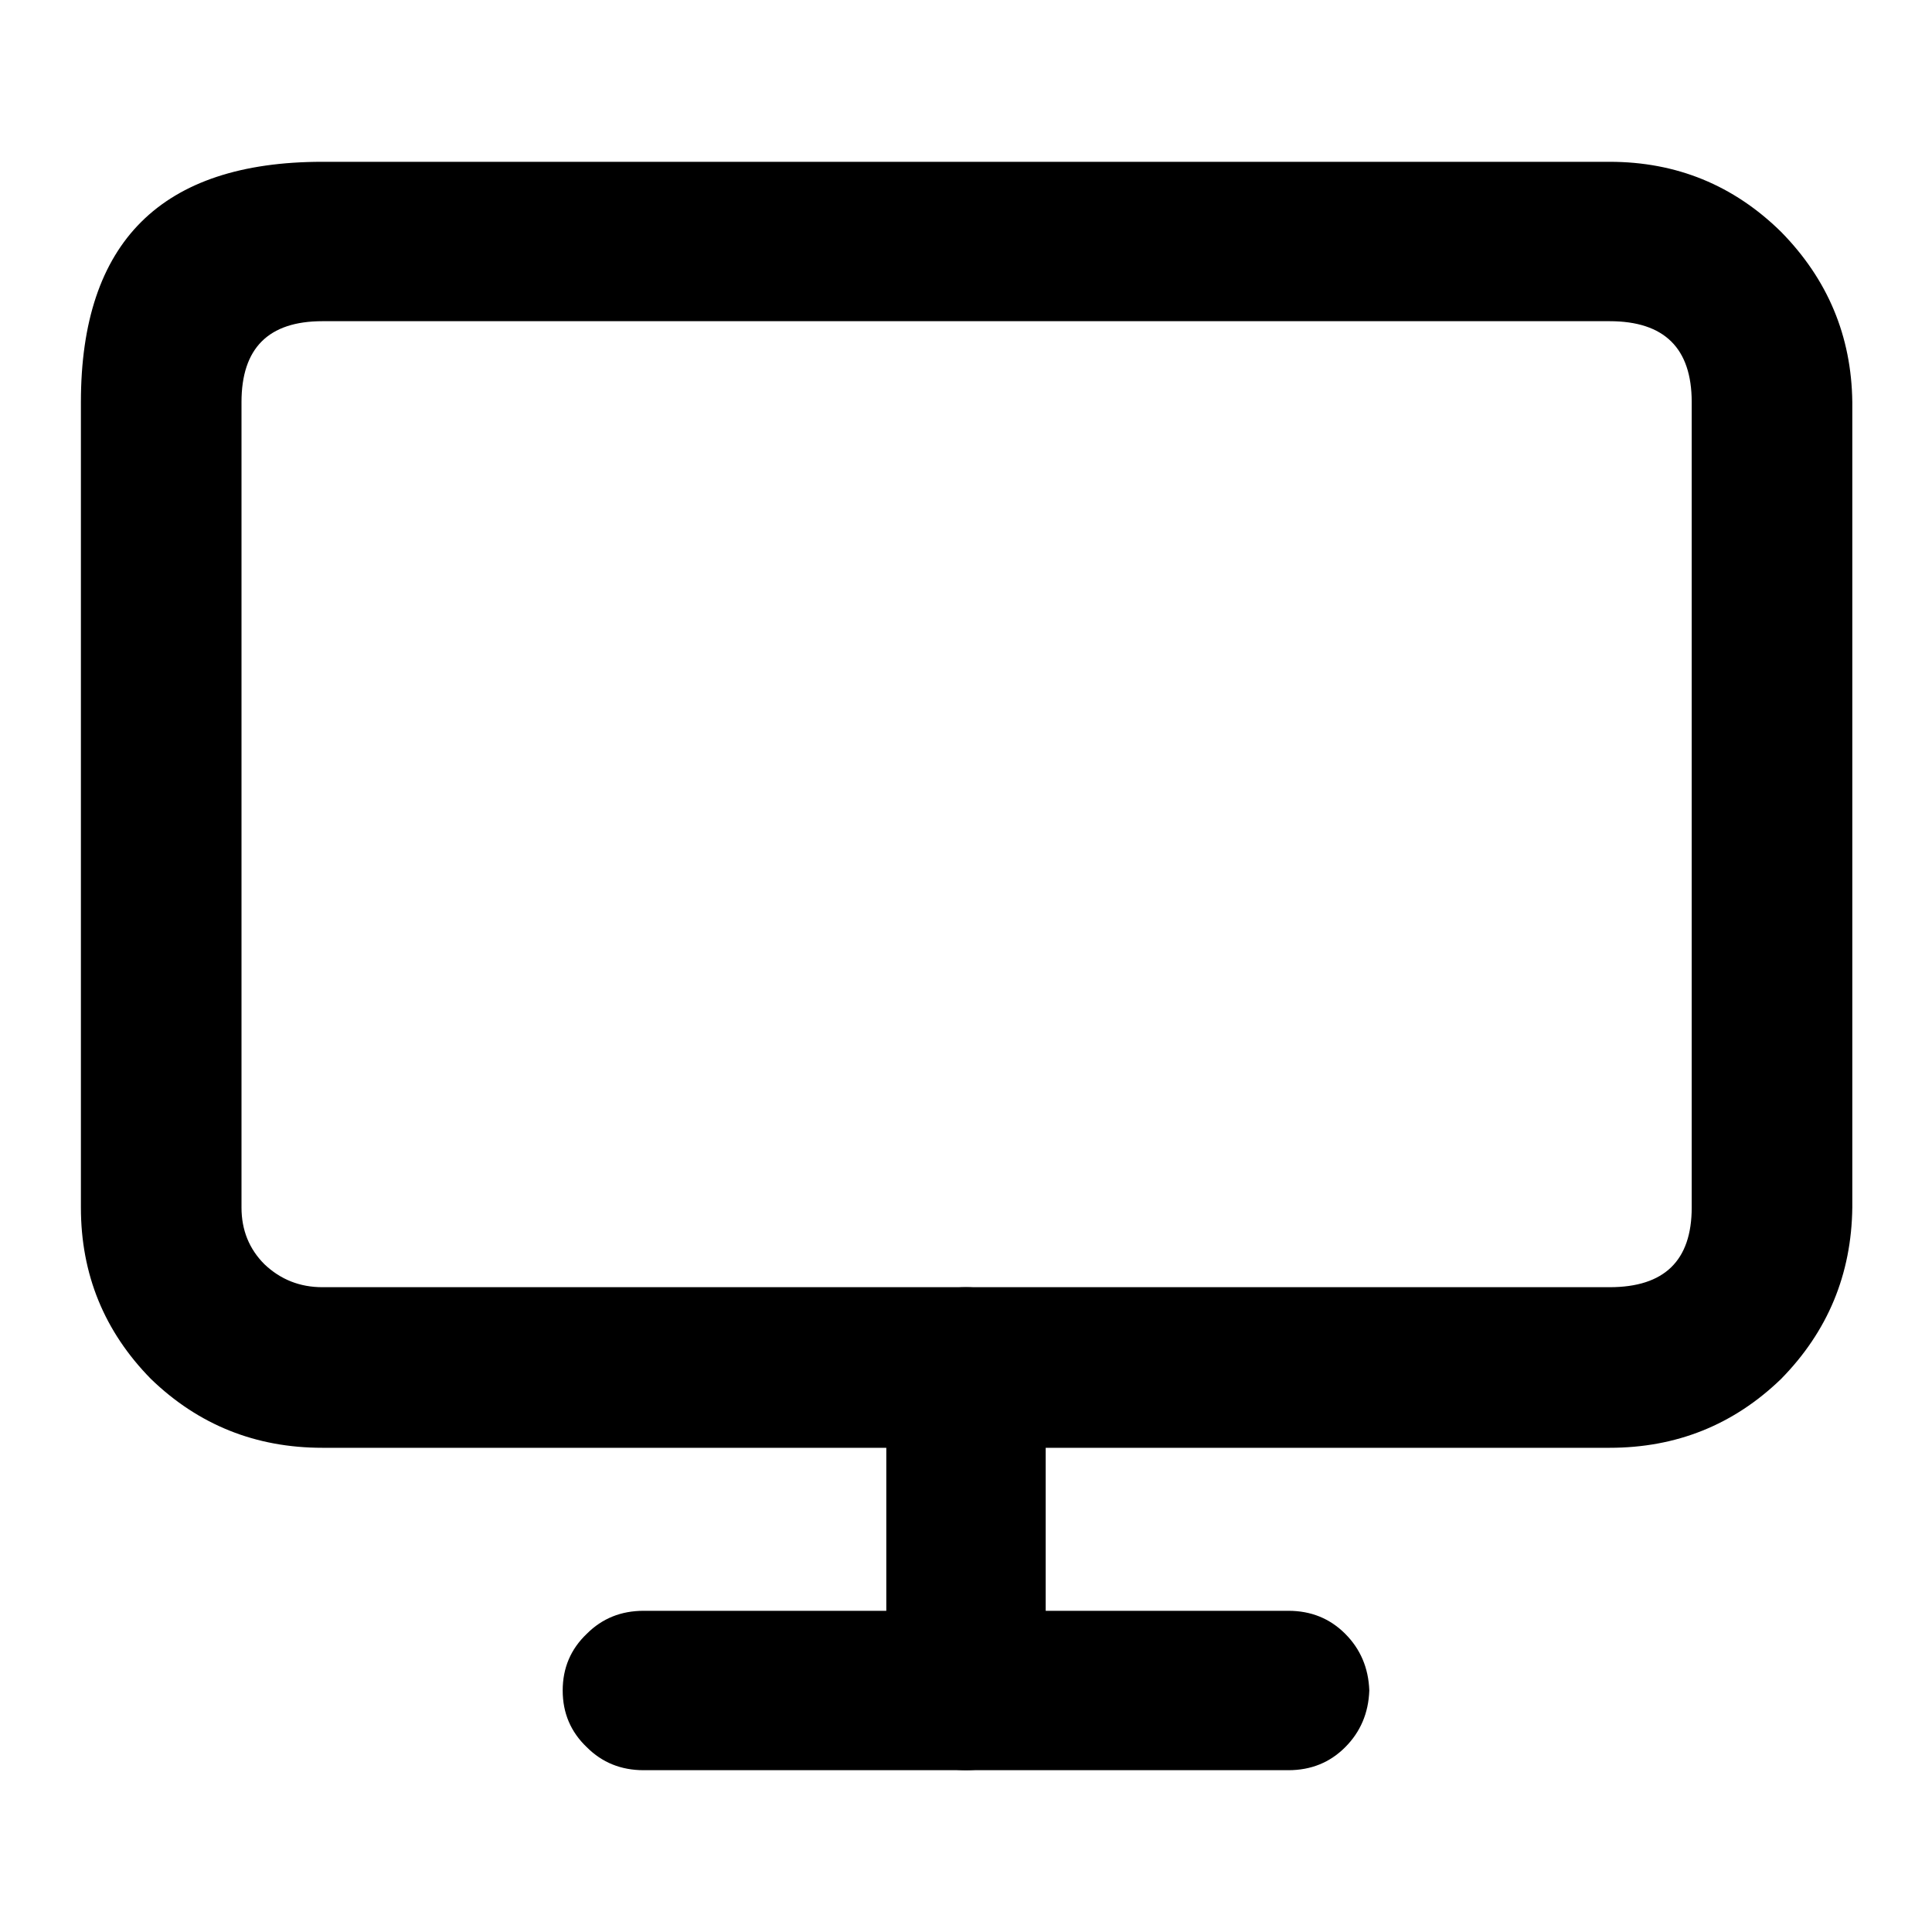
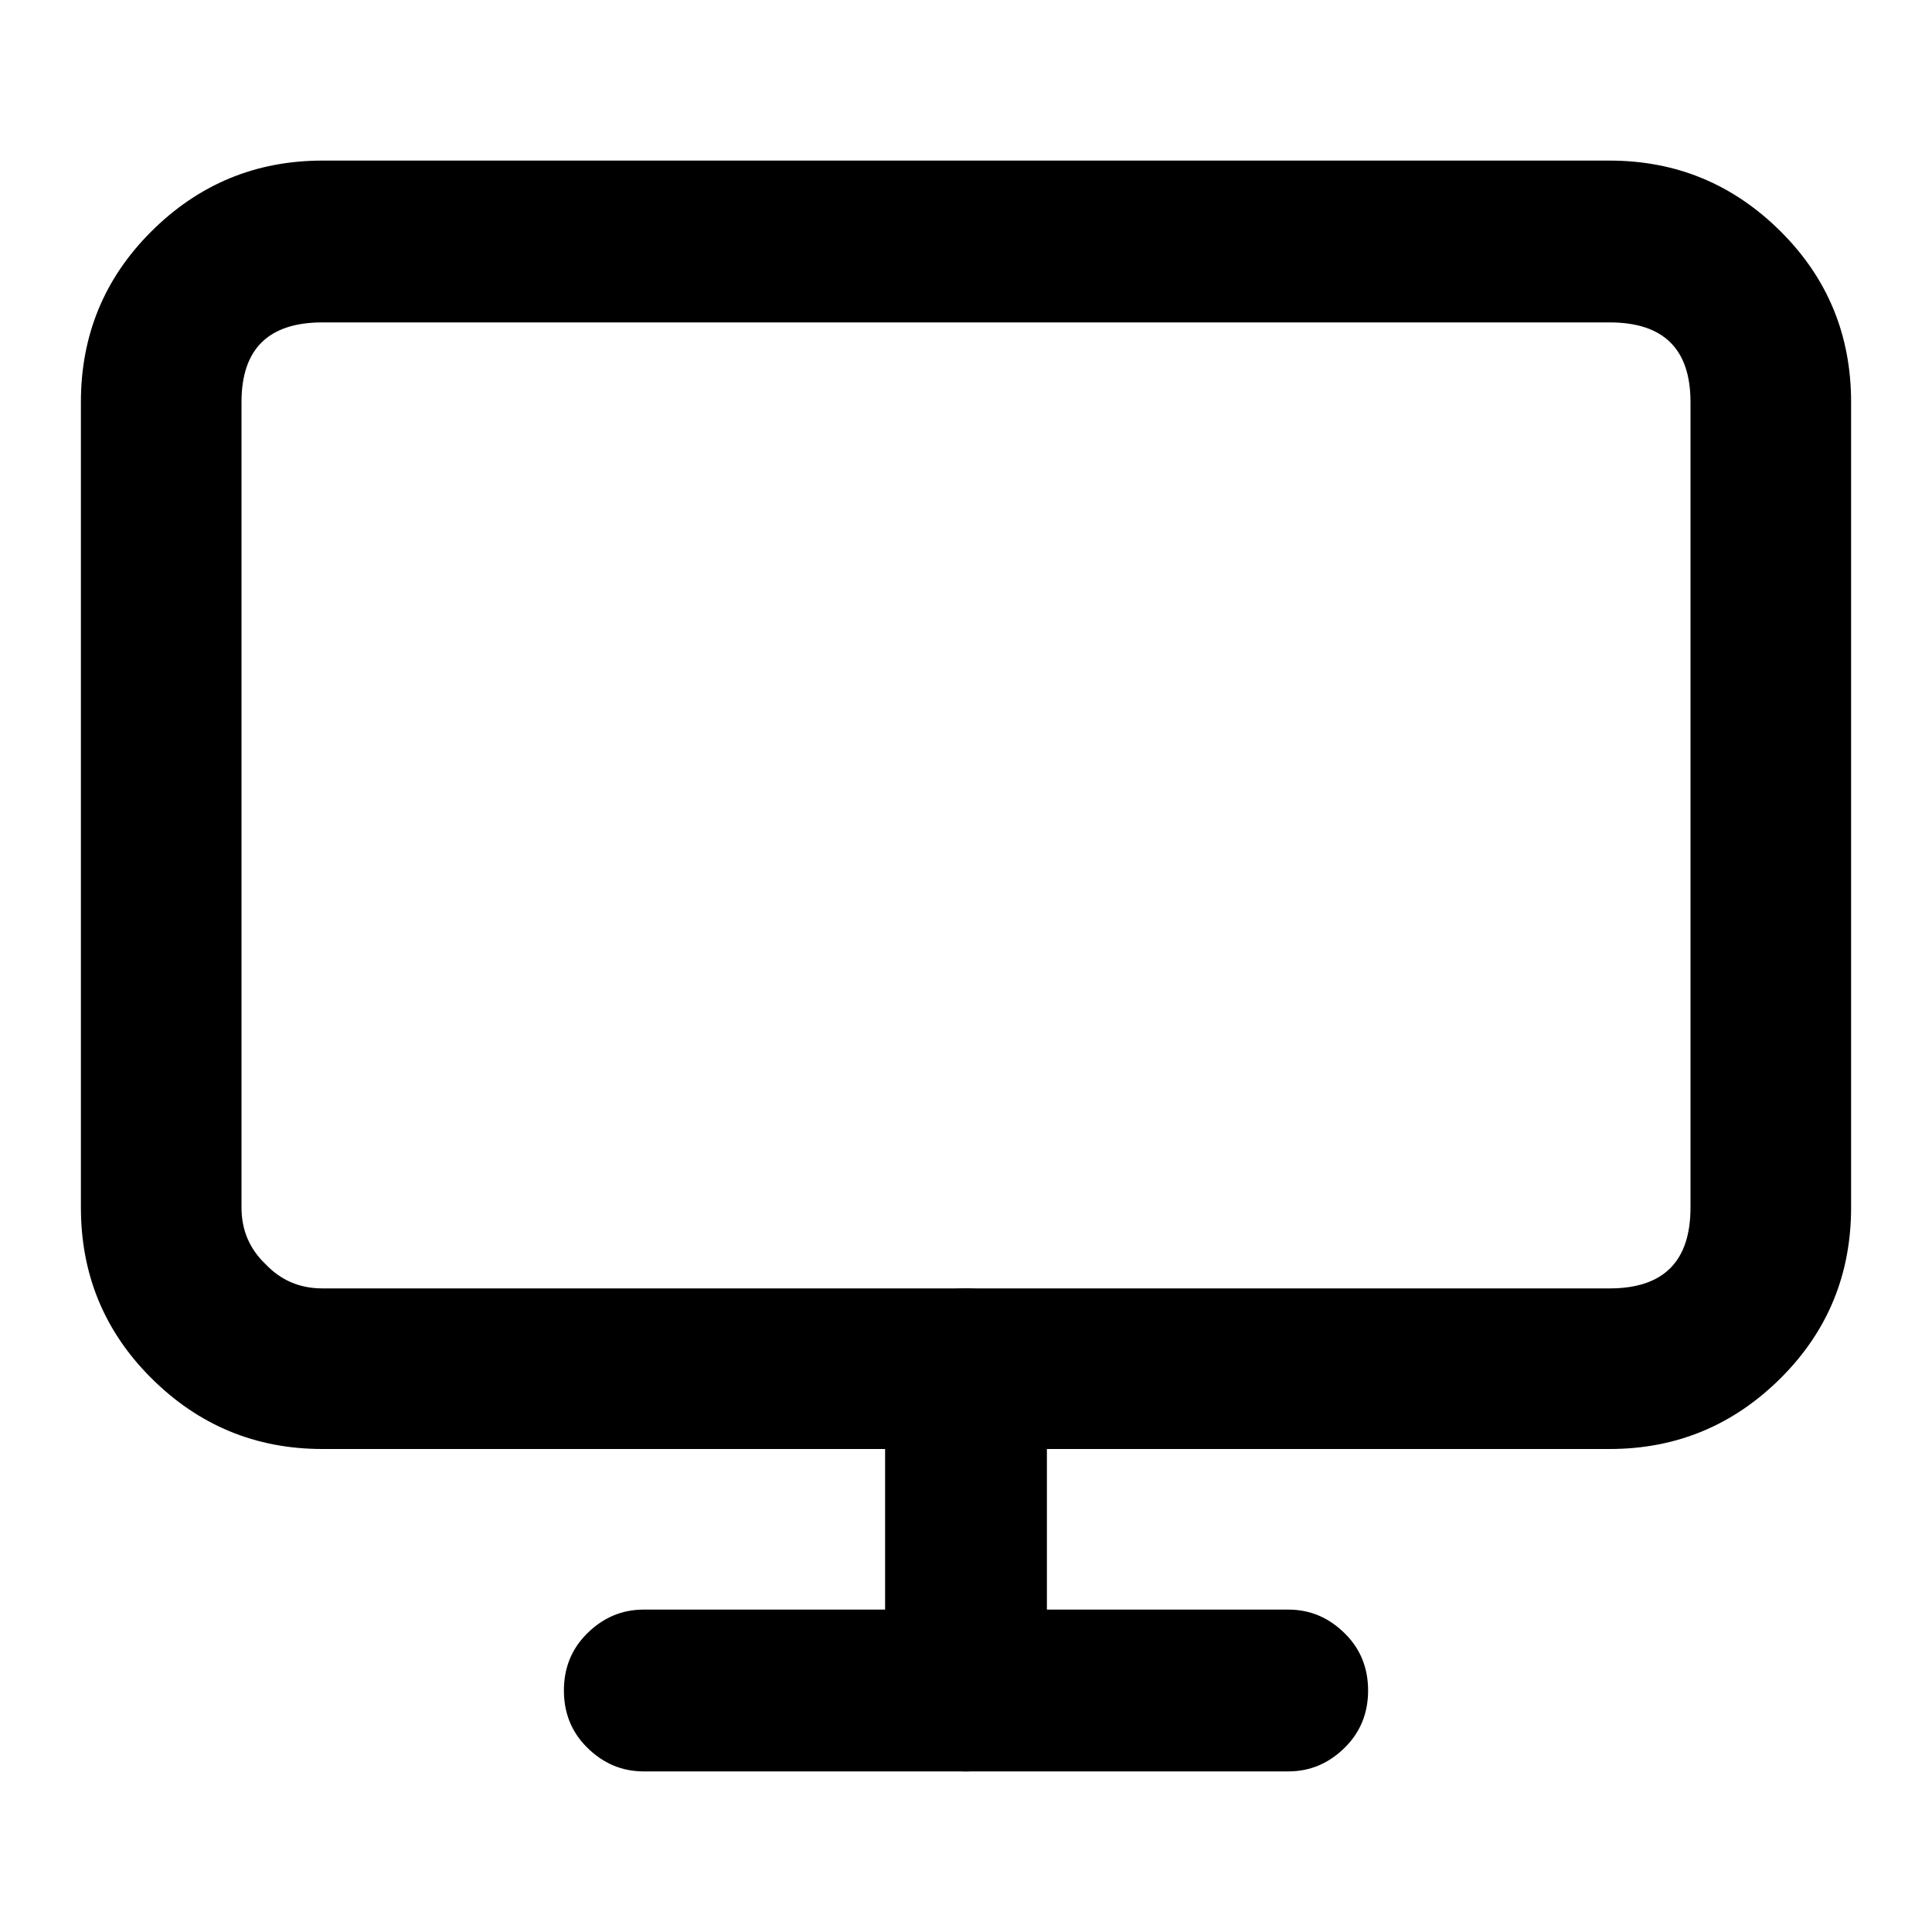
- <svg xmlns:ns0="https://www.gtk.org/grappa" width="16" height="16" ns0:version="2">
-   <path d="M2.67 1.34L13.33 1.34Q14.16 1.34 14.75 1.92Q15.33 2.51 15.34 3.33L15.34 10.00Q15.33 10.83 14.75 11.42Q14.16 11.99 13.33 11.99L2.67 11.99Q1.84 11.99 1.25 11.42Q0.67 10.83 0.67 10.00L0.67 3.33Q0.67 1.34 2.67 1.34ZM2.67 2.66Q2.00 2.66 2.00 3.33L2.00 10.00Q2.00 10.28 2.19 10.47Q2.39 10.66 2.67 10.66L13.33 10.66Q14.01 10.66 14.01 10.00L14.01 3.33Q14.01 2.66 13.33 2.66L2.67 2.66Z" stroke="none" fill="rgb(0,0,0)" ns0:fill="foreground" />
-   <path d="M5.33 13.34L10.67 13.34Q10.95 13.34 11.14 13.53Q11.33 13.72 11.34 14.00Q11.33 14.28 11.14 14.47Q10.95 14.66 10.67 14.66L5.33 14.66Q5.05 14.66 4.86 14.47Q4.66 14.28 4.66 14.00Q4.66 13.72 4.86 13.53Q5.05 13.34 5.33 13.34Z" stroke="none" fill="rgb(0,0,0)" ns0:fill="foreground" />
-   <path d="M8.66 11.33L8.66 14.00Q8.66 14.28 8.47 14.47Q8.28 14.66 8.00 14.66Q7.72 14.66 7.53 14.47Q7.33 14.28 7.34 14.00L7.34 11.33Q7.33 11.05 7.53 10.86Q7.72 10.66 8.00 10.66Q8.28 10.66 8.47 10.86Q8.66 11.05 8.66 11.33Z" stroke="none" fill="rgb(0,0,0)" ns0:fill="foreground" />
+ <svg xmlns:ns0="https://www.gtk.org/grappa" width="16" height="16" ns0:version="3">
+   <path d="M2.67 1.33L13.33 1.33Q14.16 1.33 14.75 1.92Q15.33 2.50 15.33 3.33L15.33 10.00Q15.33 10.83 14.75 11.41Q14.16 12.00 13.33 12.00L2.67 12.00Q1.84 12.00 1.25 11.41Q0.67 10.83 0.67 10.00L0.67 3.33Q0.67 2.50 1.25 1.92Q1.84 1.33 2.67 1.33ZM2.67 2.67Q2.00 2.67 2.00 3.33L2.00 10.00Q2.00 10.28 2.20 10.47Q2.39 10.67 2.67 10.67L13.33 10.67Q14.00 10.67 14.00 10.00L14.00 3.33Q14.00 2.67 13.33 2.67L2.67 2.67Z" stroke="none" fill="rgb(0,0,0)" ns0:fill="foreground" />
+   <path d="M5.33 13.33L10.67 13.33Q10.94 13.33 11.14 13.53Q11.33 13.72 11.33 14.00Q11.33 14.28 11.14 14.47Q10.94 14.67 10.67 14.67L5.33 14.67Q5.06 14.67 4.86 14.47Q4.67 14.28 4.67 14.00Q4.67 13.72 4.86 13.53Q5.06 13.33 5.33 13.33Z" stroke="none" fill="rgb(0,0,0)" ns0:fill="foreground" />
+   <path d="M8.67 11.33L8.67 14.00Q8.67 14.28 8.47 14.47Q8.28 14.67 8.00 14.67Q7.72 14.67 7.53 14.47Q7.33 14.28 7.33 14.00L7.33 11.33Q7.33 11.06 7.53 10.86Q7.72 10.67 8.00 10.67Q8.28 10.67 8.47 10.86Q8.67 11.06 8.67 11.33Z" stroke="none" fill="rgb(0,0,0)" ns0:fill="foreground" />
</svg>
